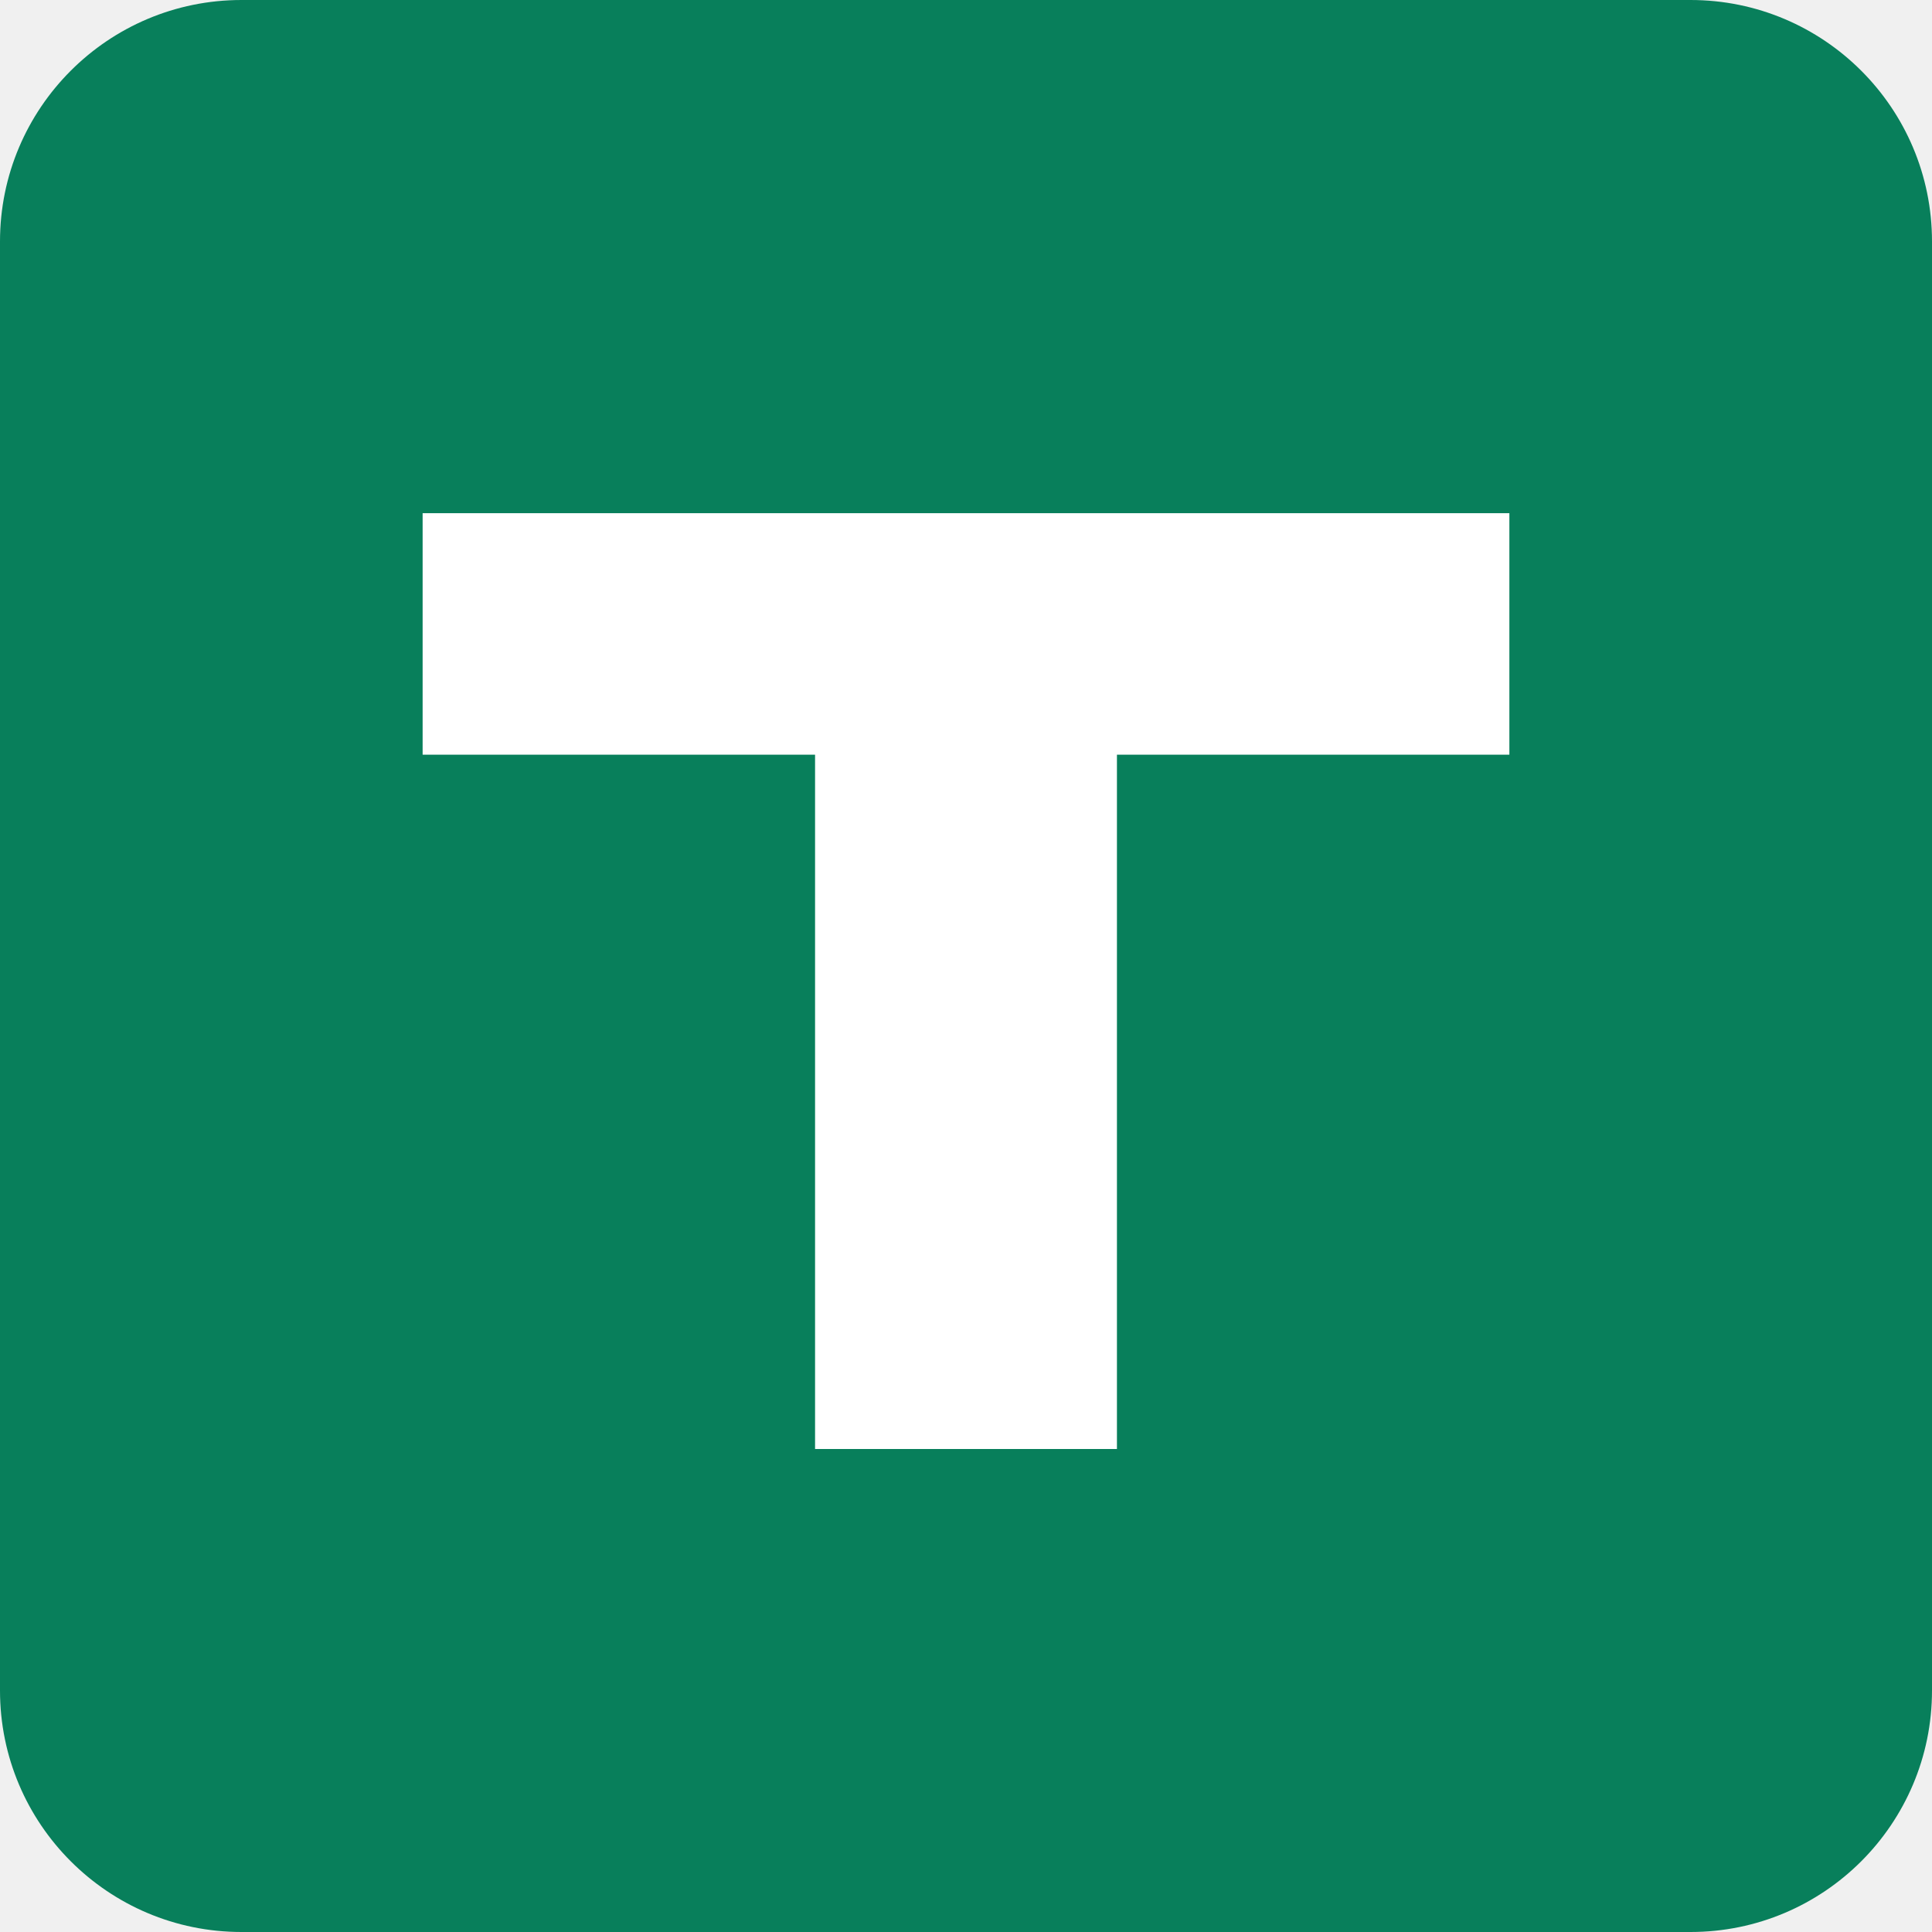
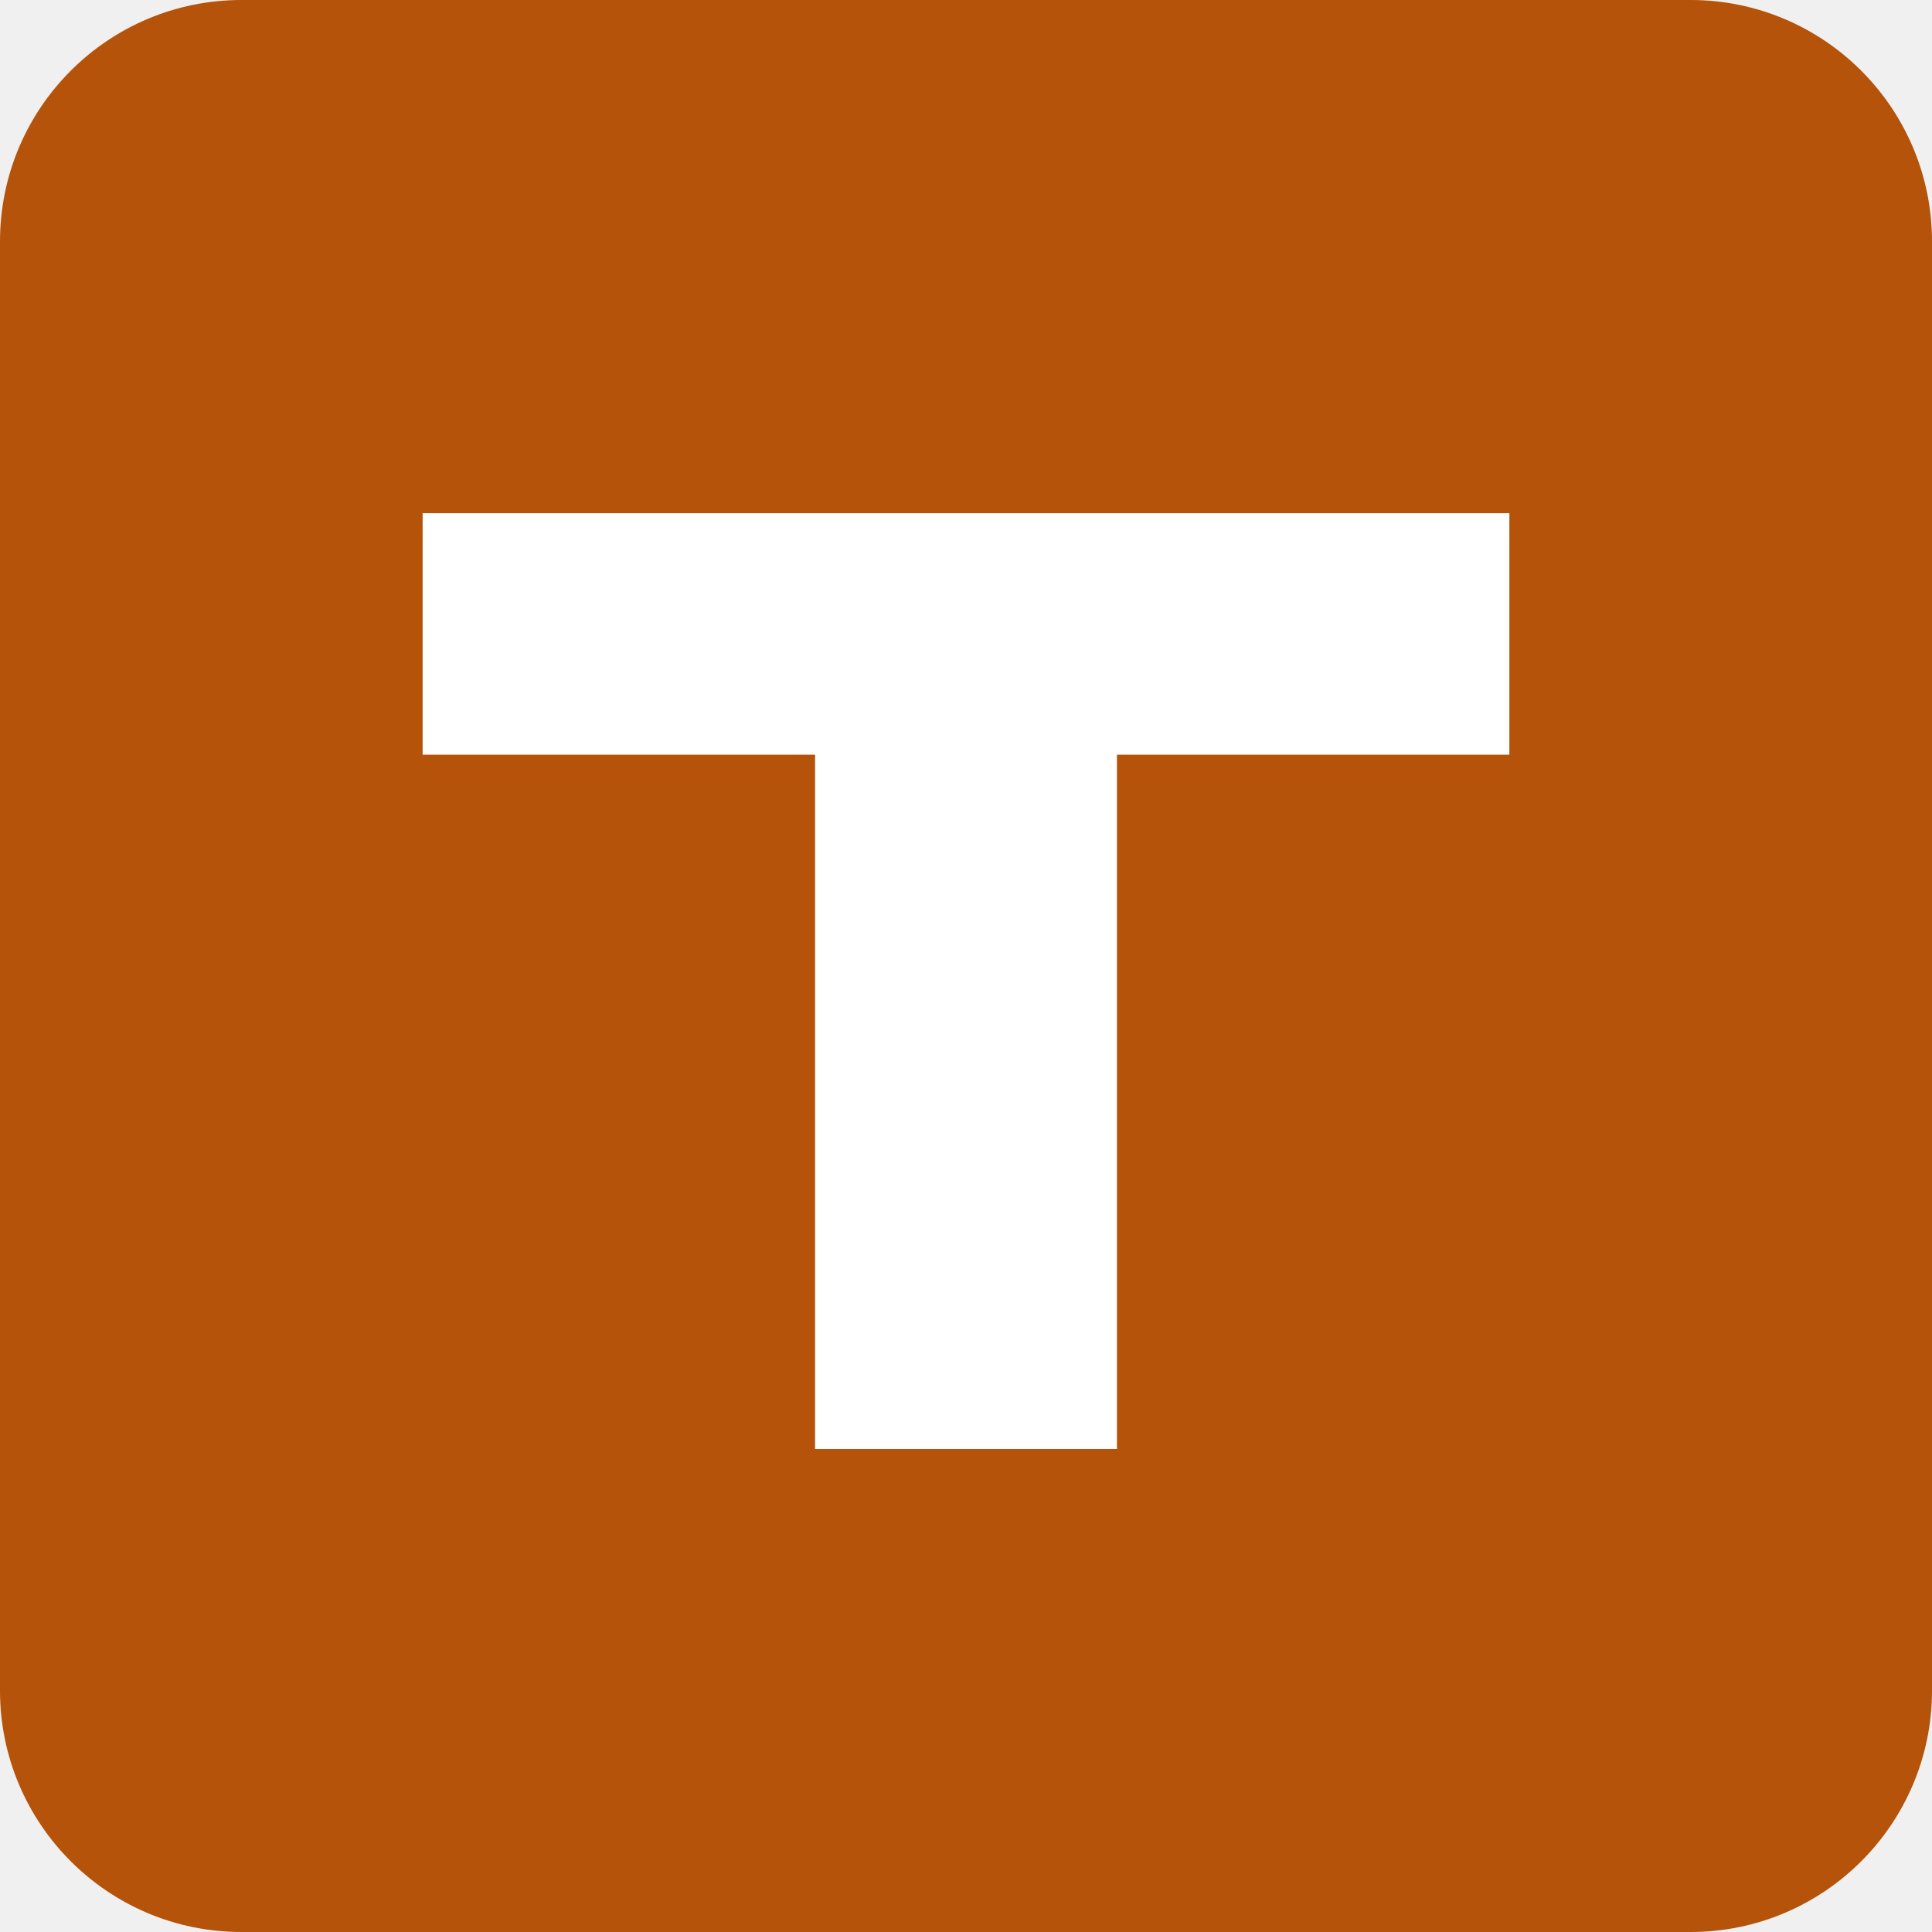
<svg xmlns="http://www.w3.org/2000/svg" viewBox="0 0 64 64" role="img" aria-labelledby="title">
-   <rect width="64" height="64" rx="8" fill="#087f5b" />
+   <rect width="64" height="64" rx="8" fill="#b45309" />
  <path fill="#fff" d="M14 17h36v8H37v23h-10V25H14z" />
</svg>
